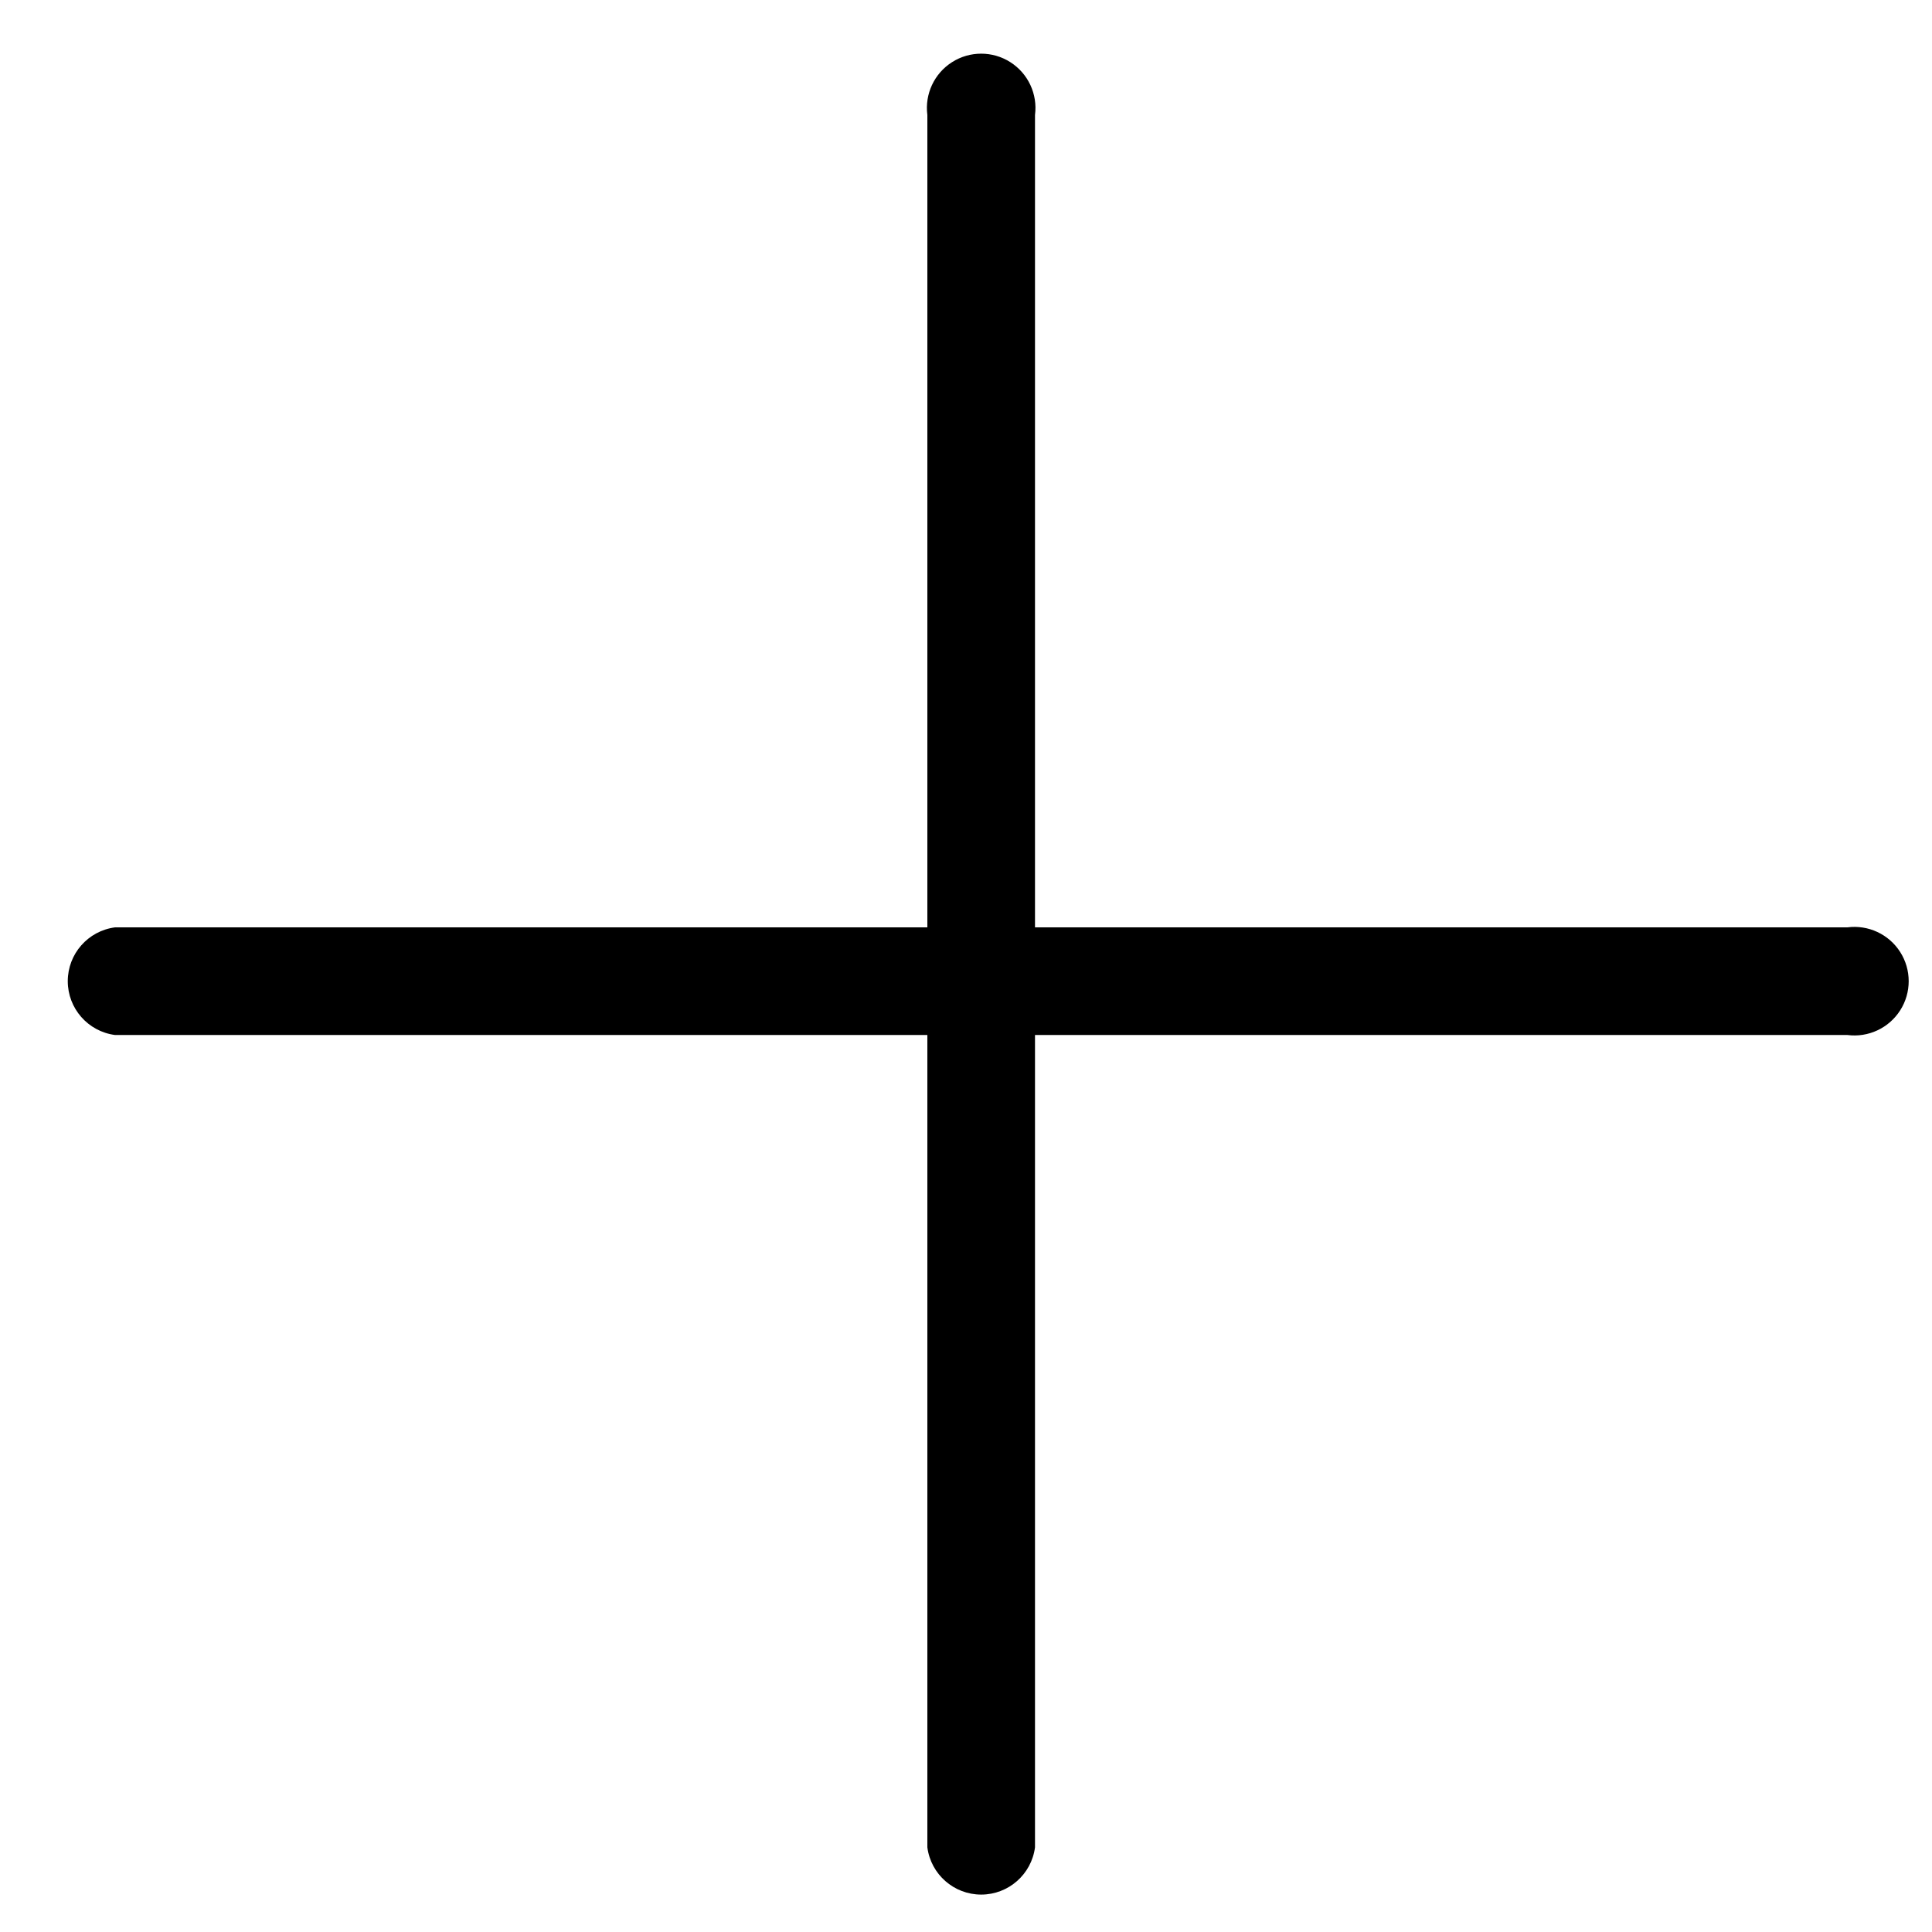
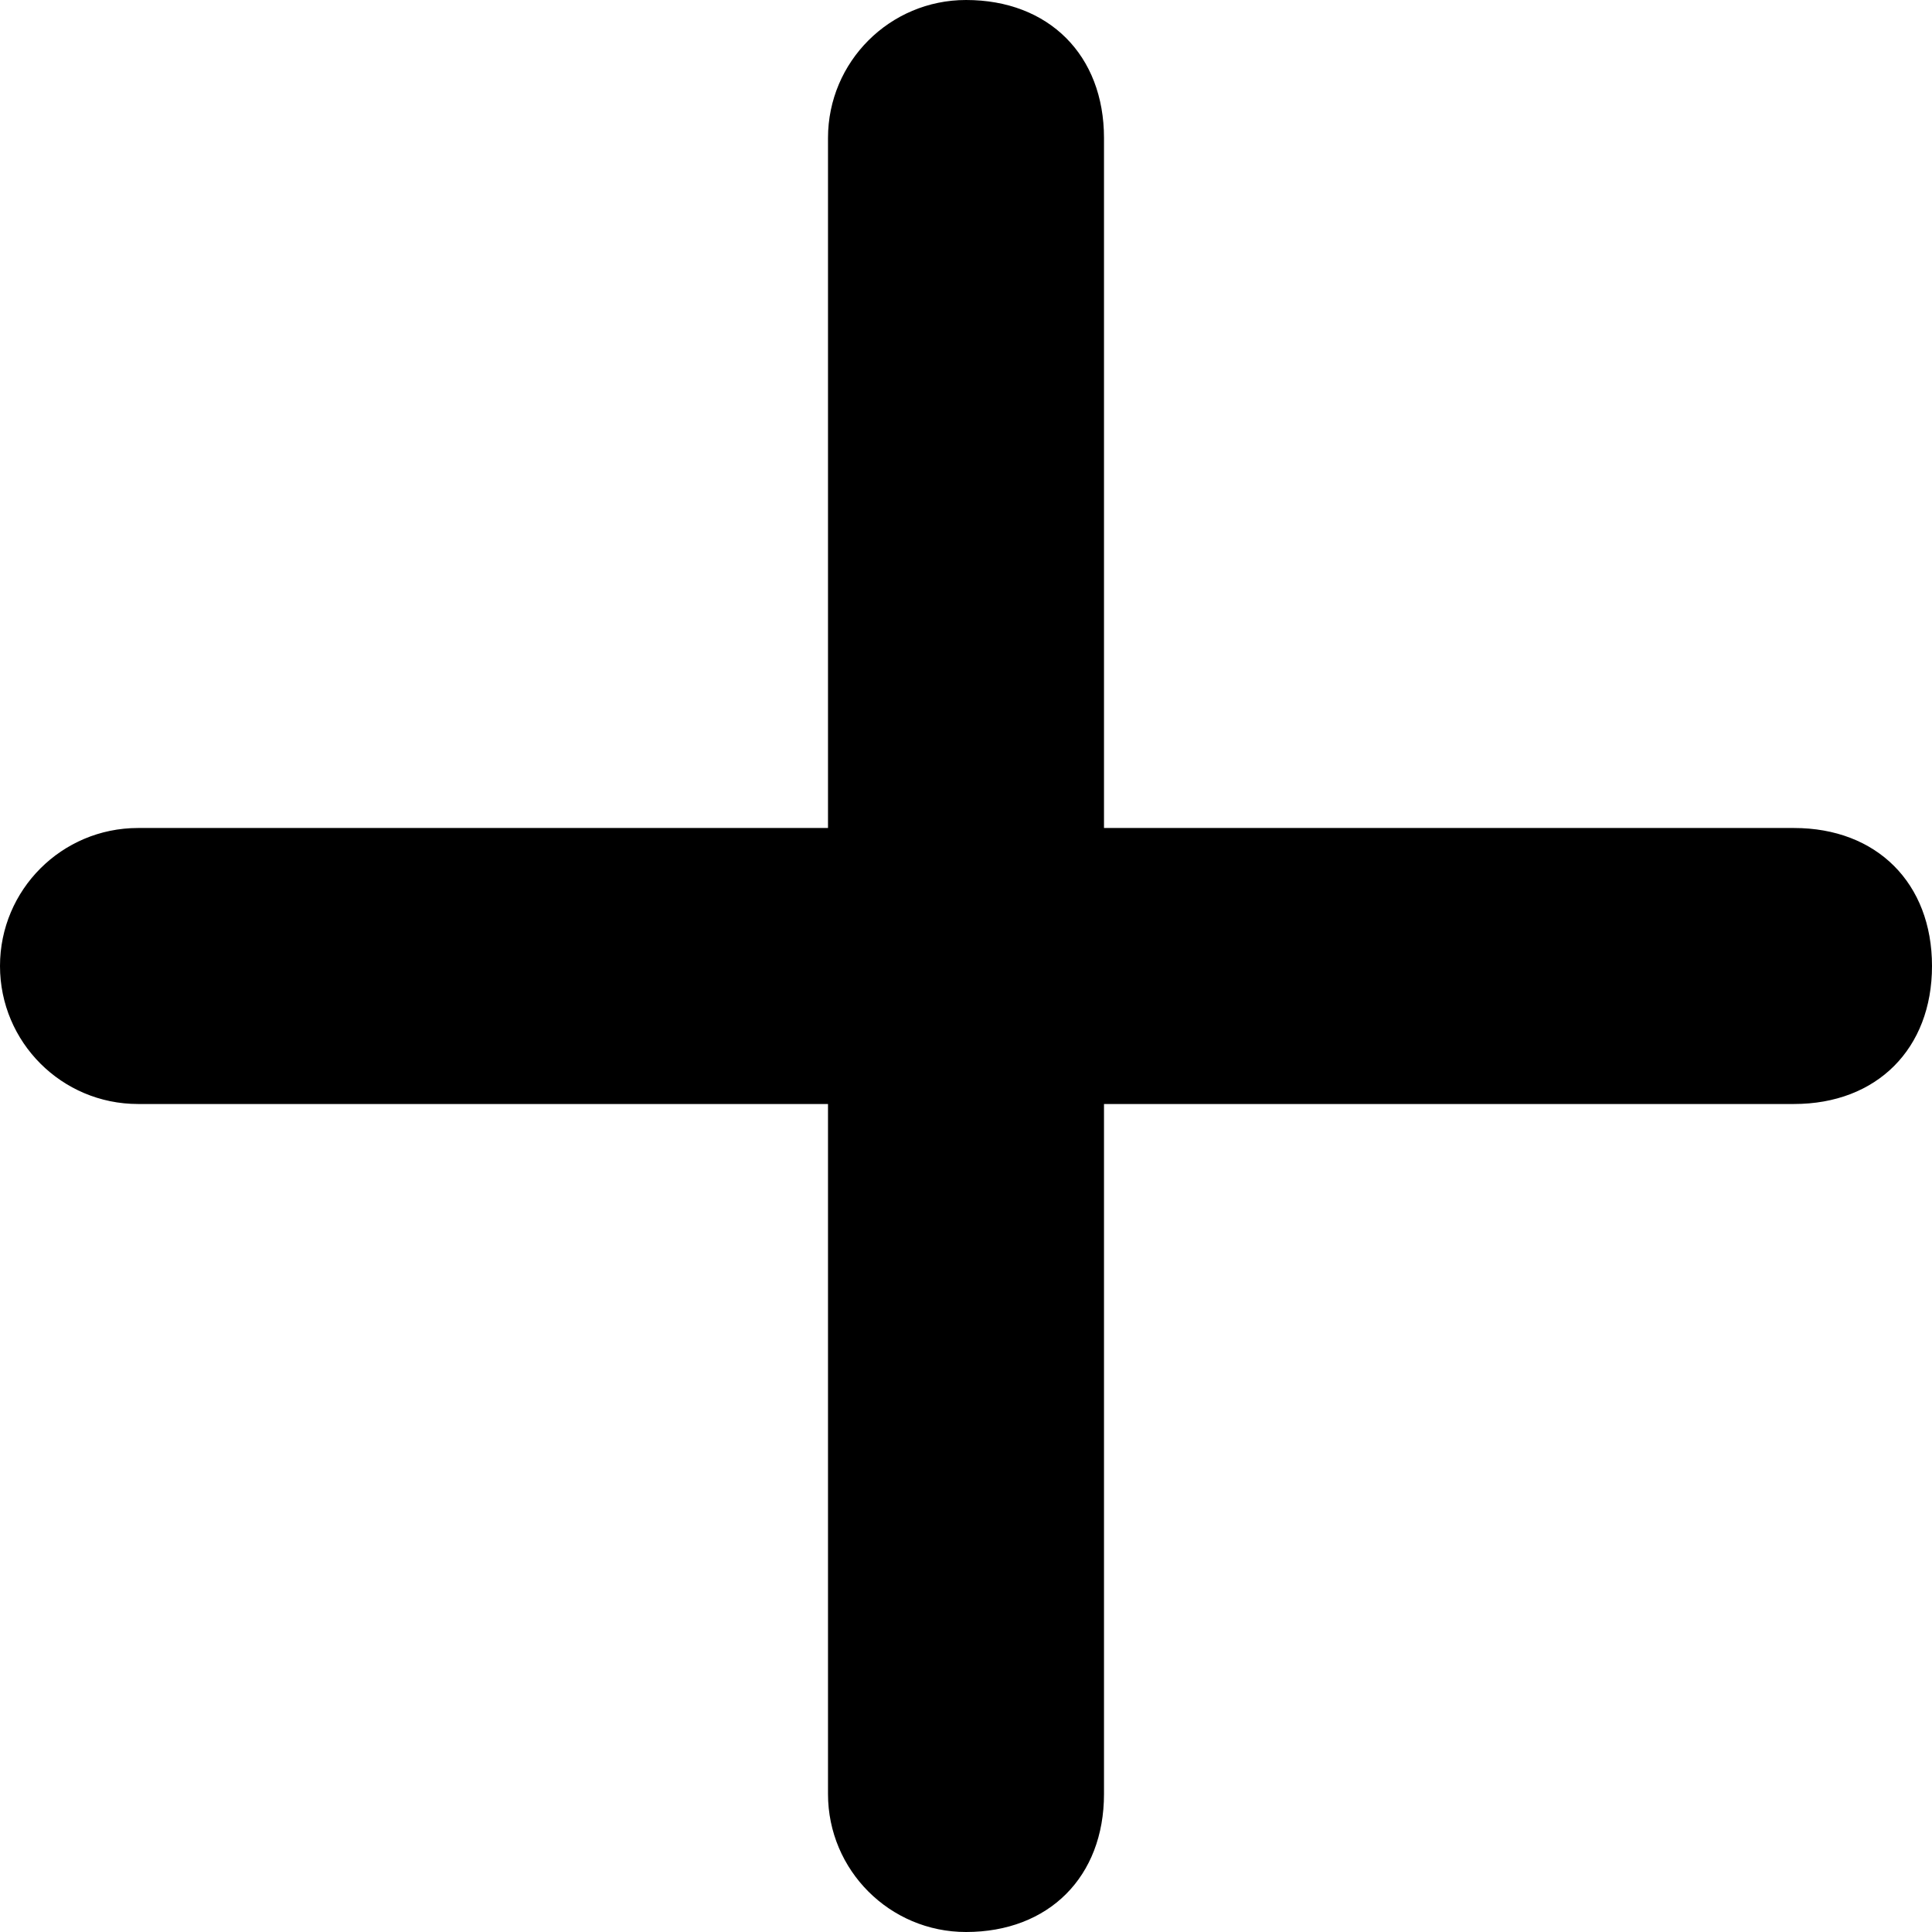
- <svg xmlns="http://www.w3.org/2000/svg" viewBox="0 0 21 21">
-   <path d="M11.25 10.08h8.83a.59.59 0 110 1.17h-8.83v8.83a.59.59 0 01-1.17 0v-8.83H1.25a.59.59 0 010-1.17h8.83V1.25a.59.59 0 111.17 0v8.83z" />
+ <svg xmlns="http://www.w3.org/2000/svg" xmlns:xlink="http://www.w3.org/1999/xlink" viewBox="0 0 14 14">
+   <defs>
+     <path id="plus-a" d="M12 5c.6 0 1 .4 1 1v5h5c.6 0 1 .4 1 1s-.4 1-1 1h-5v5c0 .6-.4 1-1 1a1 1 0 01-1-1v-5H6a1 1 0 010-2h5V6a1 1 0 011-1z" />
+   </defs>
+   <use fill-rule="evenodd" transform="translate(-5 -5)" xlink:href="#plus-a" />
</svg>
